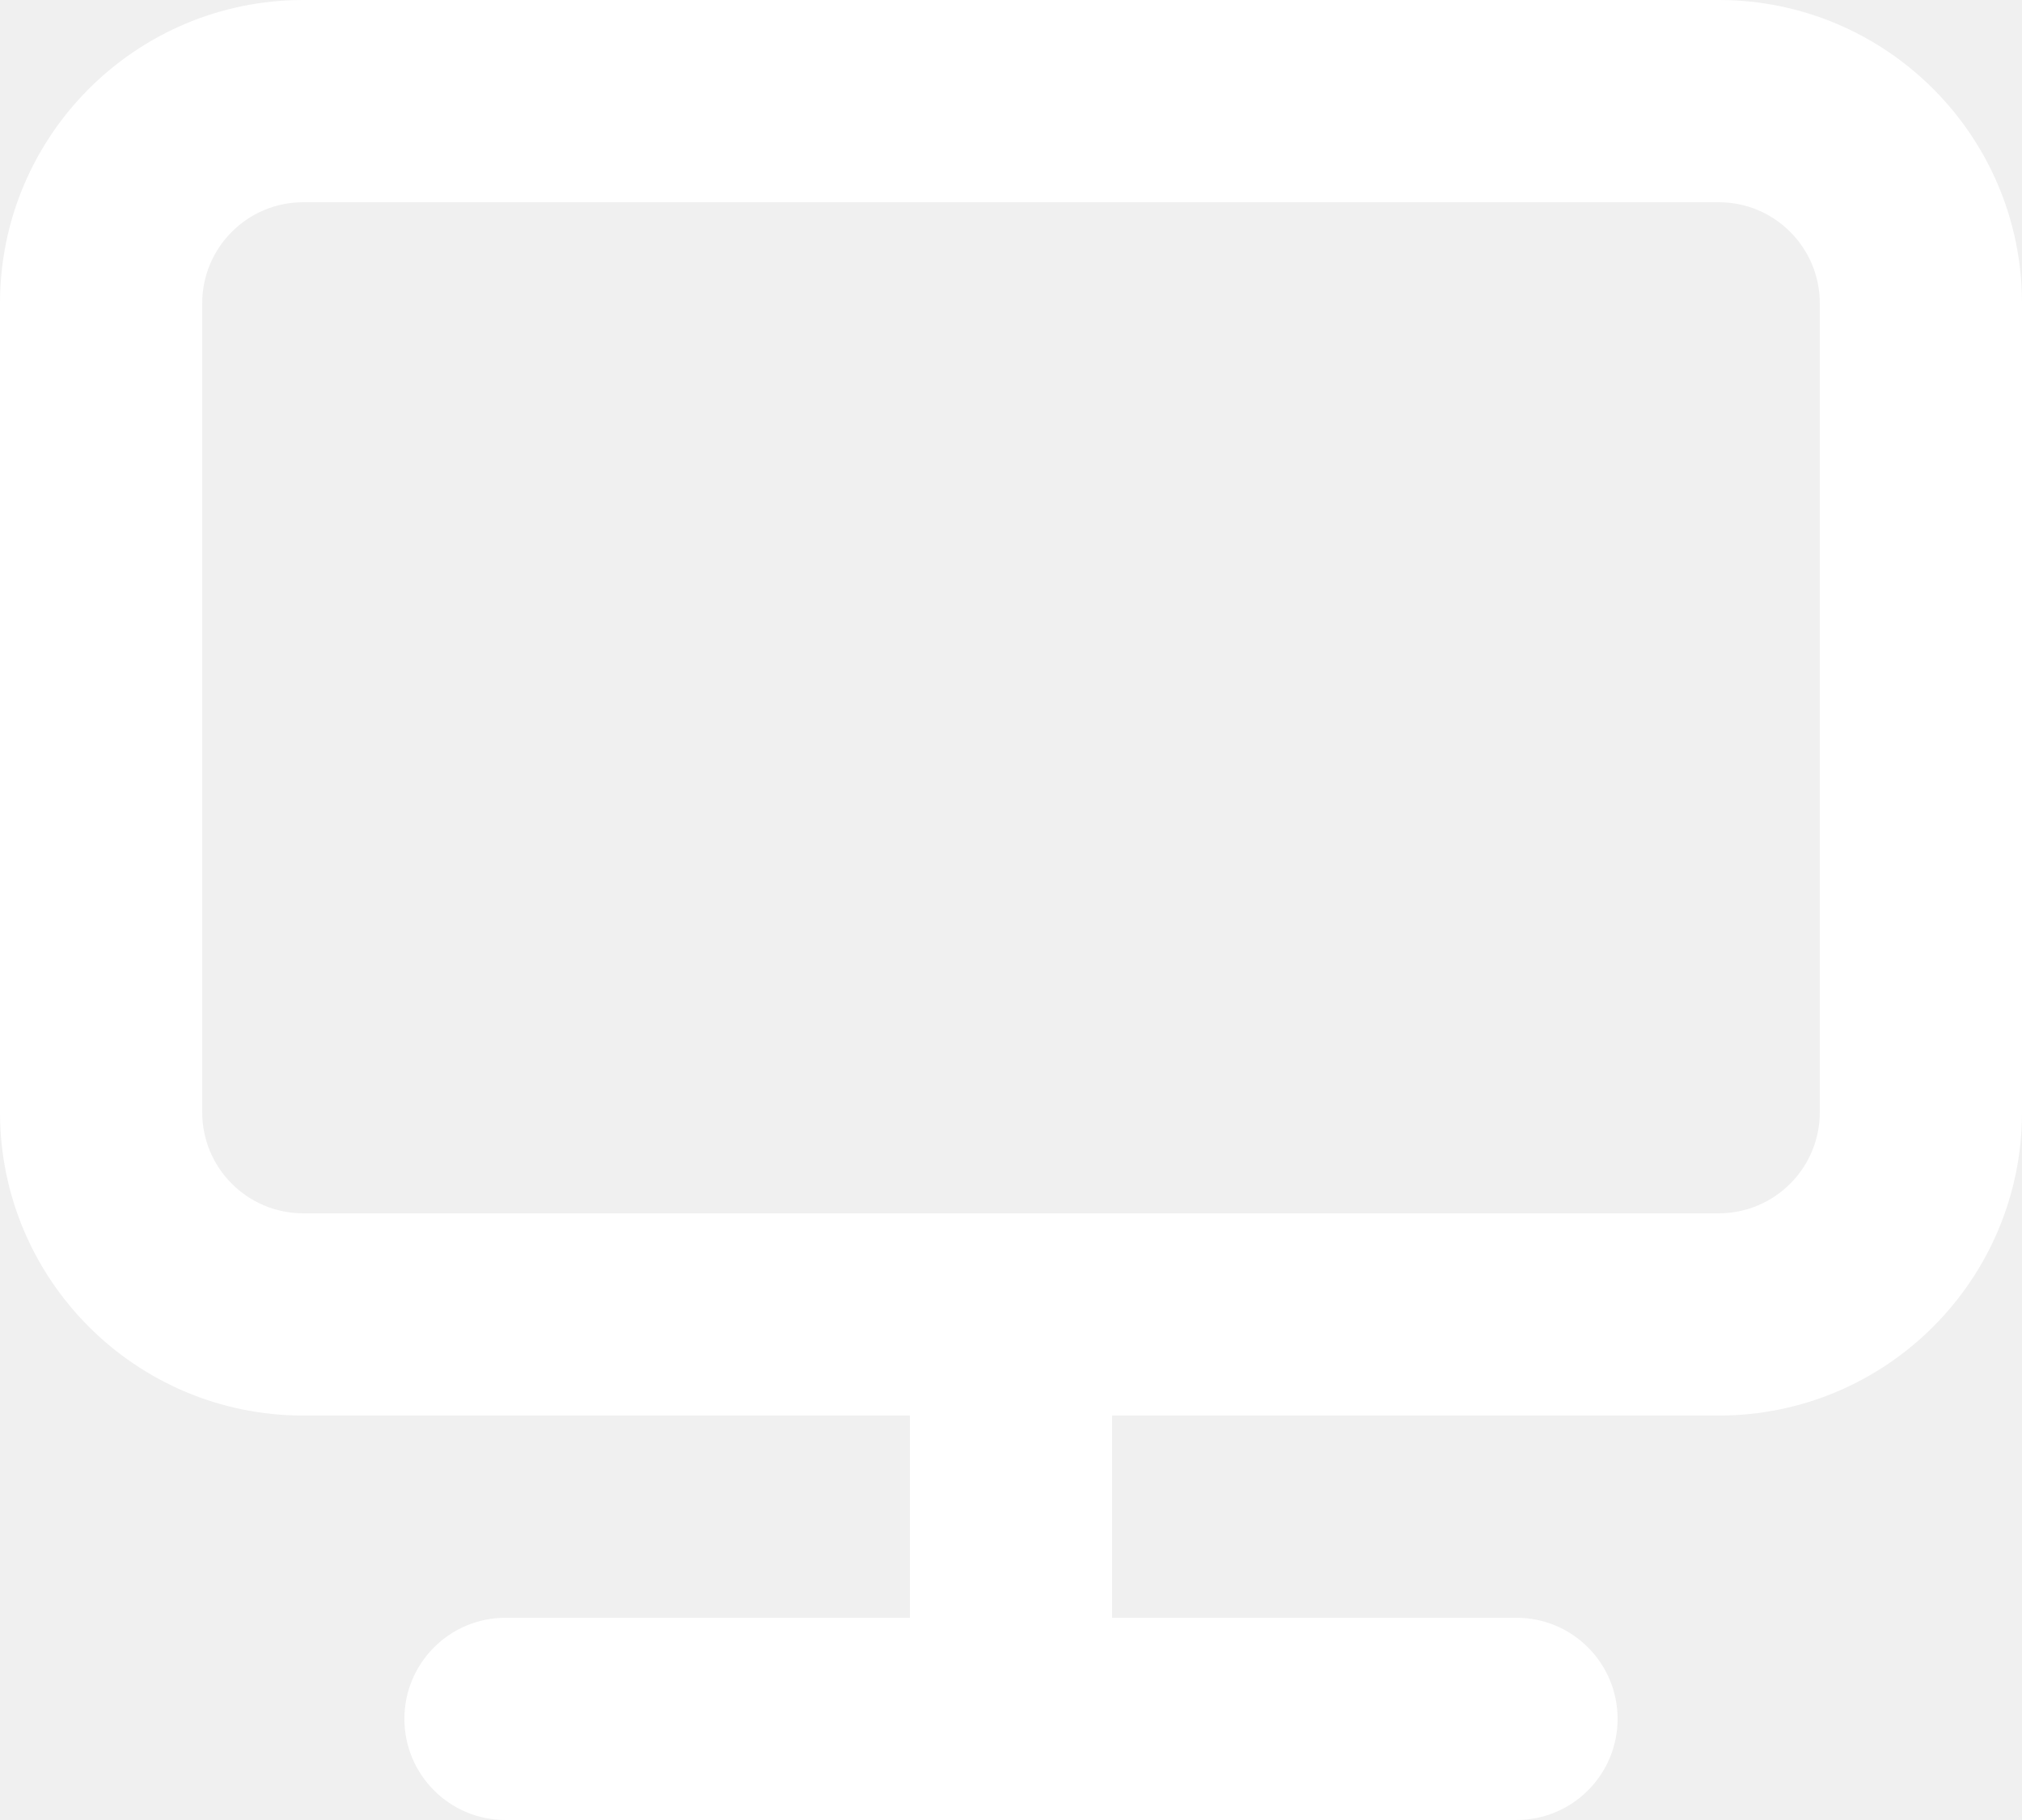
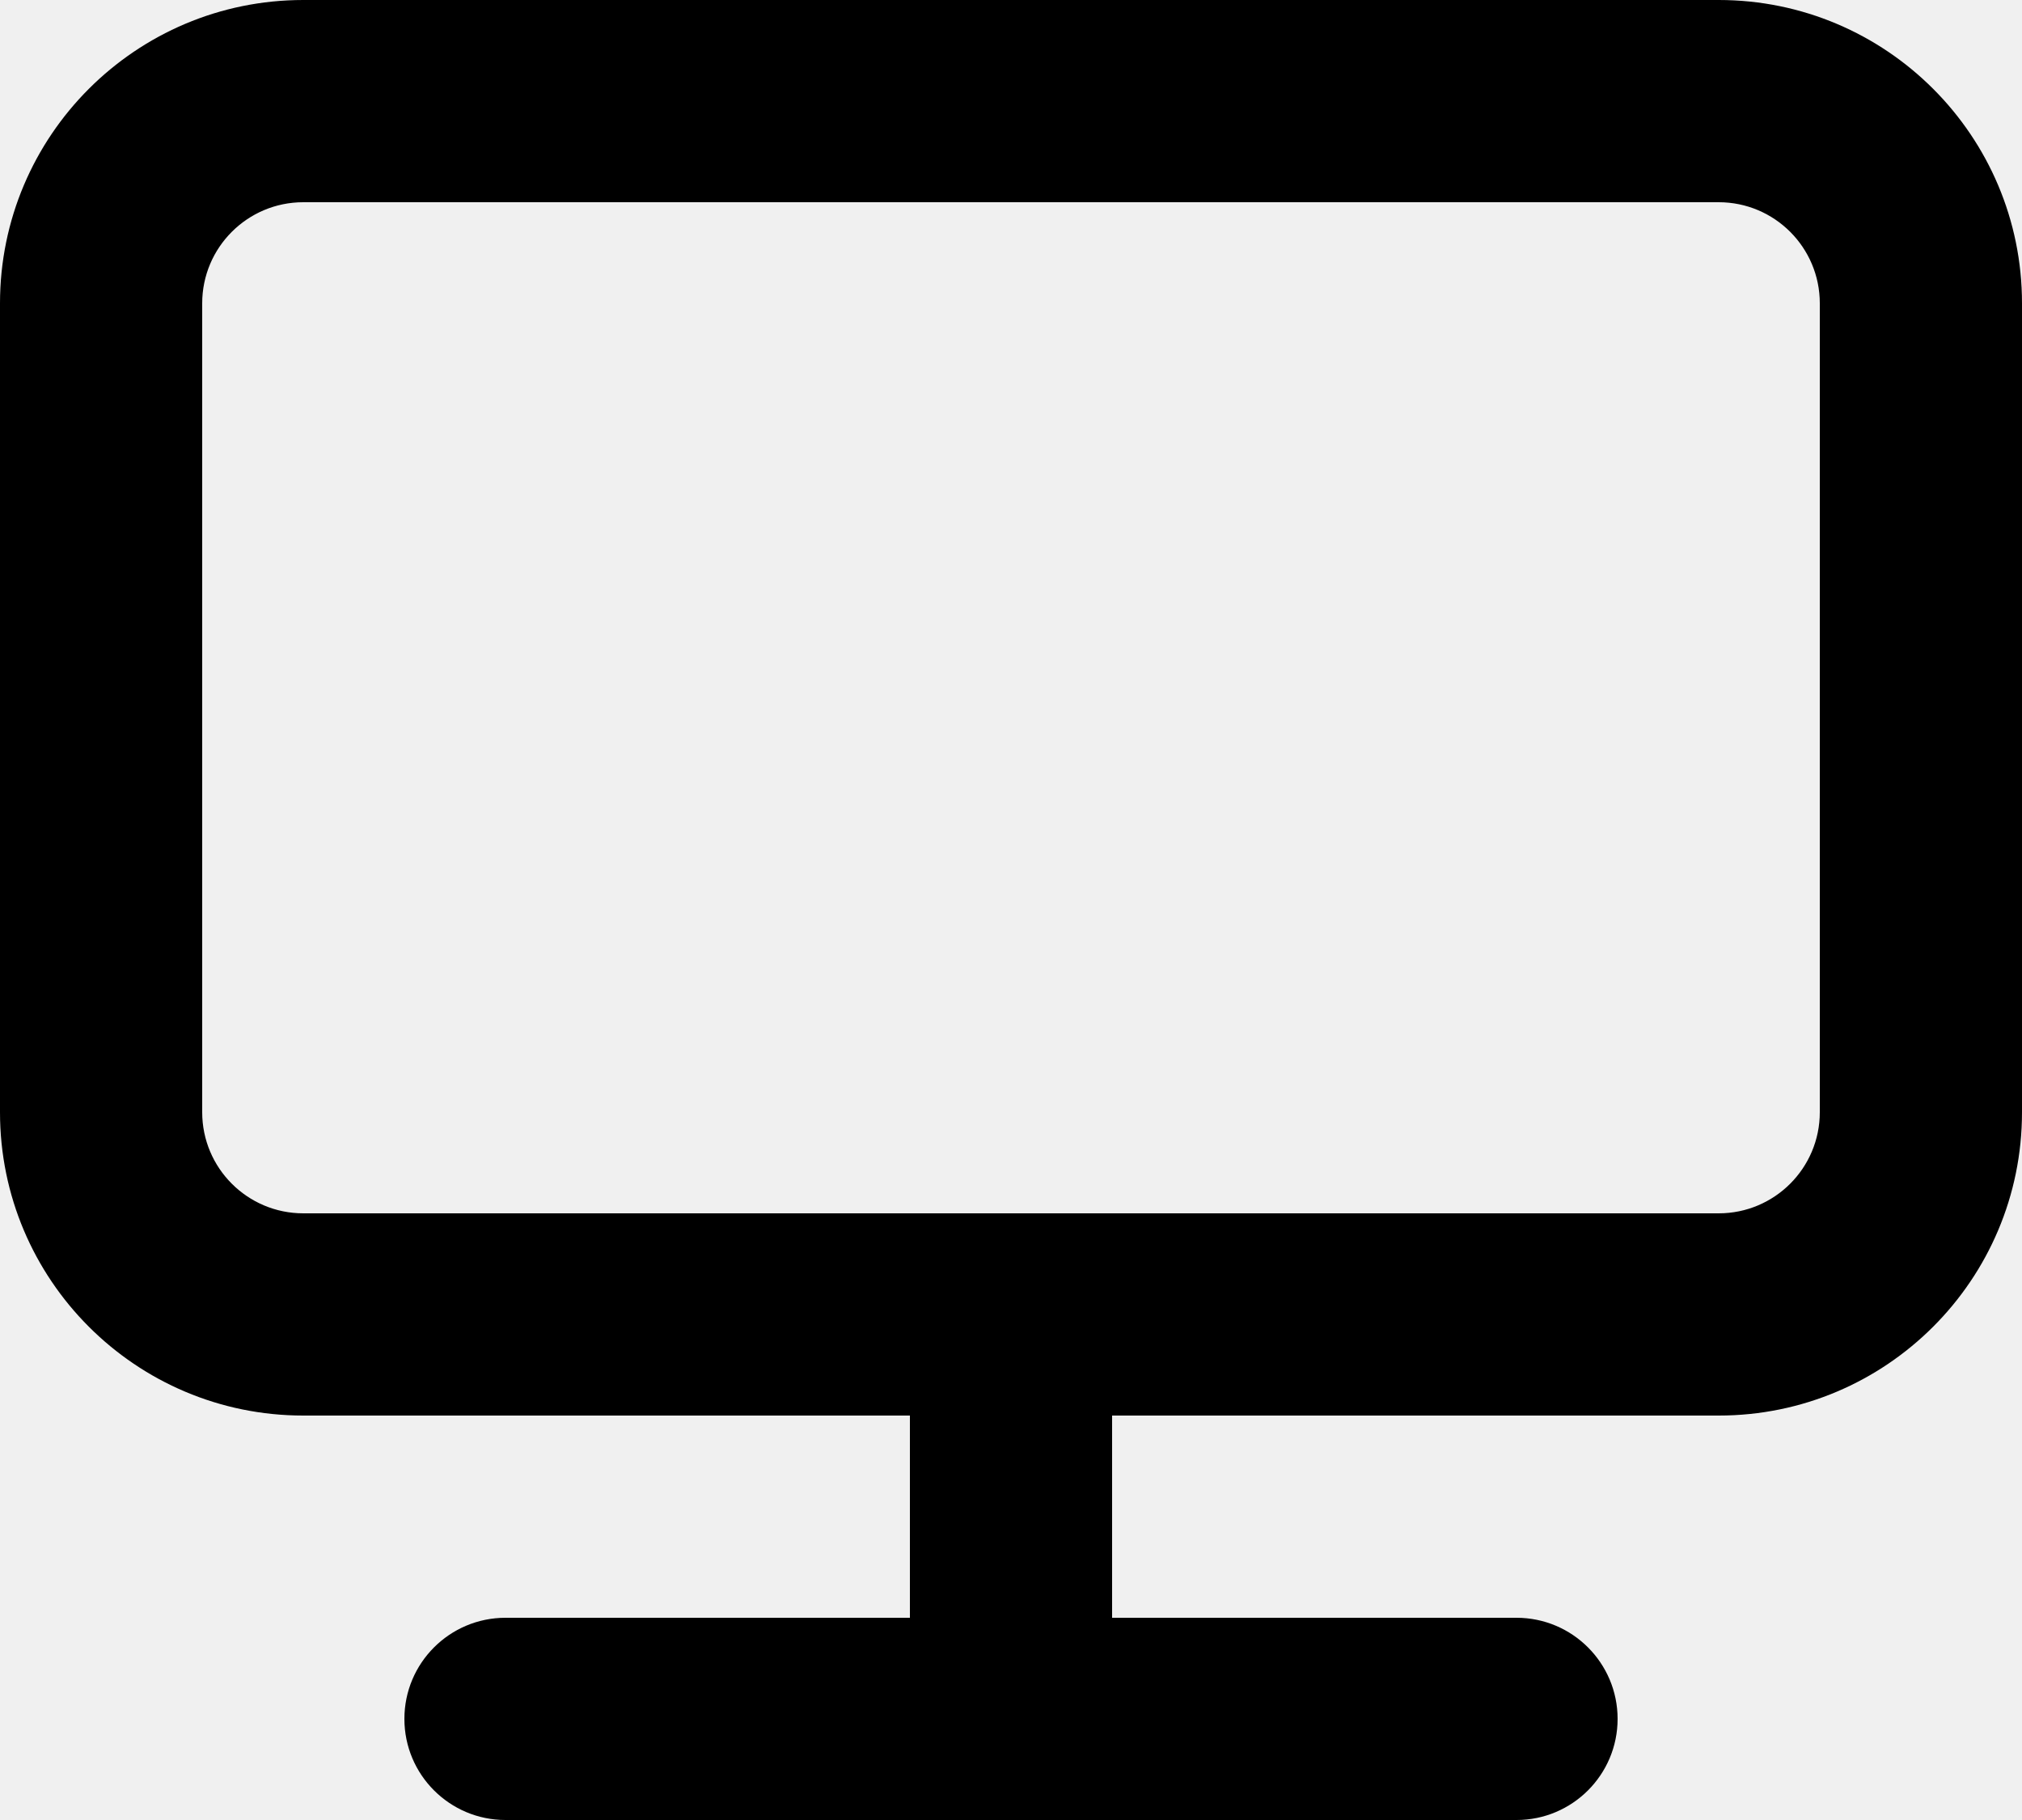
<svg xmlns="http://www.w3.org/2000/svg" width="20" height="18">
-   <path fill="#fff" d="M17 0H3a3 3 0 0 0-3 3v8a3 3 0 0 0 3 3h6v2H5a1 1 0 1 0 0 2h10a1 1 0 1 0 0-2h-4v-2h6a3 3 0 0 0 3-3V3a3 3 0 0 0-3-3zm1 11a1 1 0 0 1-1 1H3a1 1 0 0 1-1-1V3a1 1 0 0 1 1-1h14a1 1 0 0 1 1 1v8z" />
+   <path fill="#000" d="M17 0H3a3 3 0 0 0-3 3v8a3 3 0 0 0 3 3h6v2H5a1 1 0 1 0 0 2h10a1 1 0 1 0 0-2h-4v-2h6a3 3 0 0 0 3-3V3a3 3 0 0 0-3-3zm1 11a1 1 0 0 1-1 1H3a1 1 0 0 1-1-1V3a1 1 0 0 1 1-1h14a1 1 0 0 1 1 1v8z" />
</svg>
